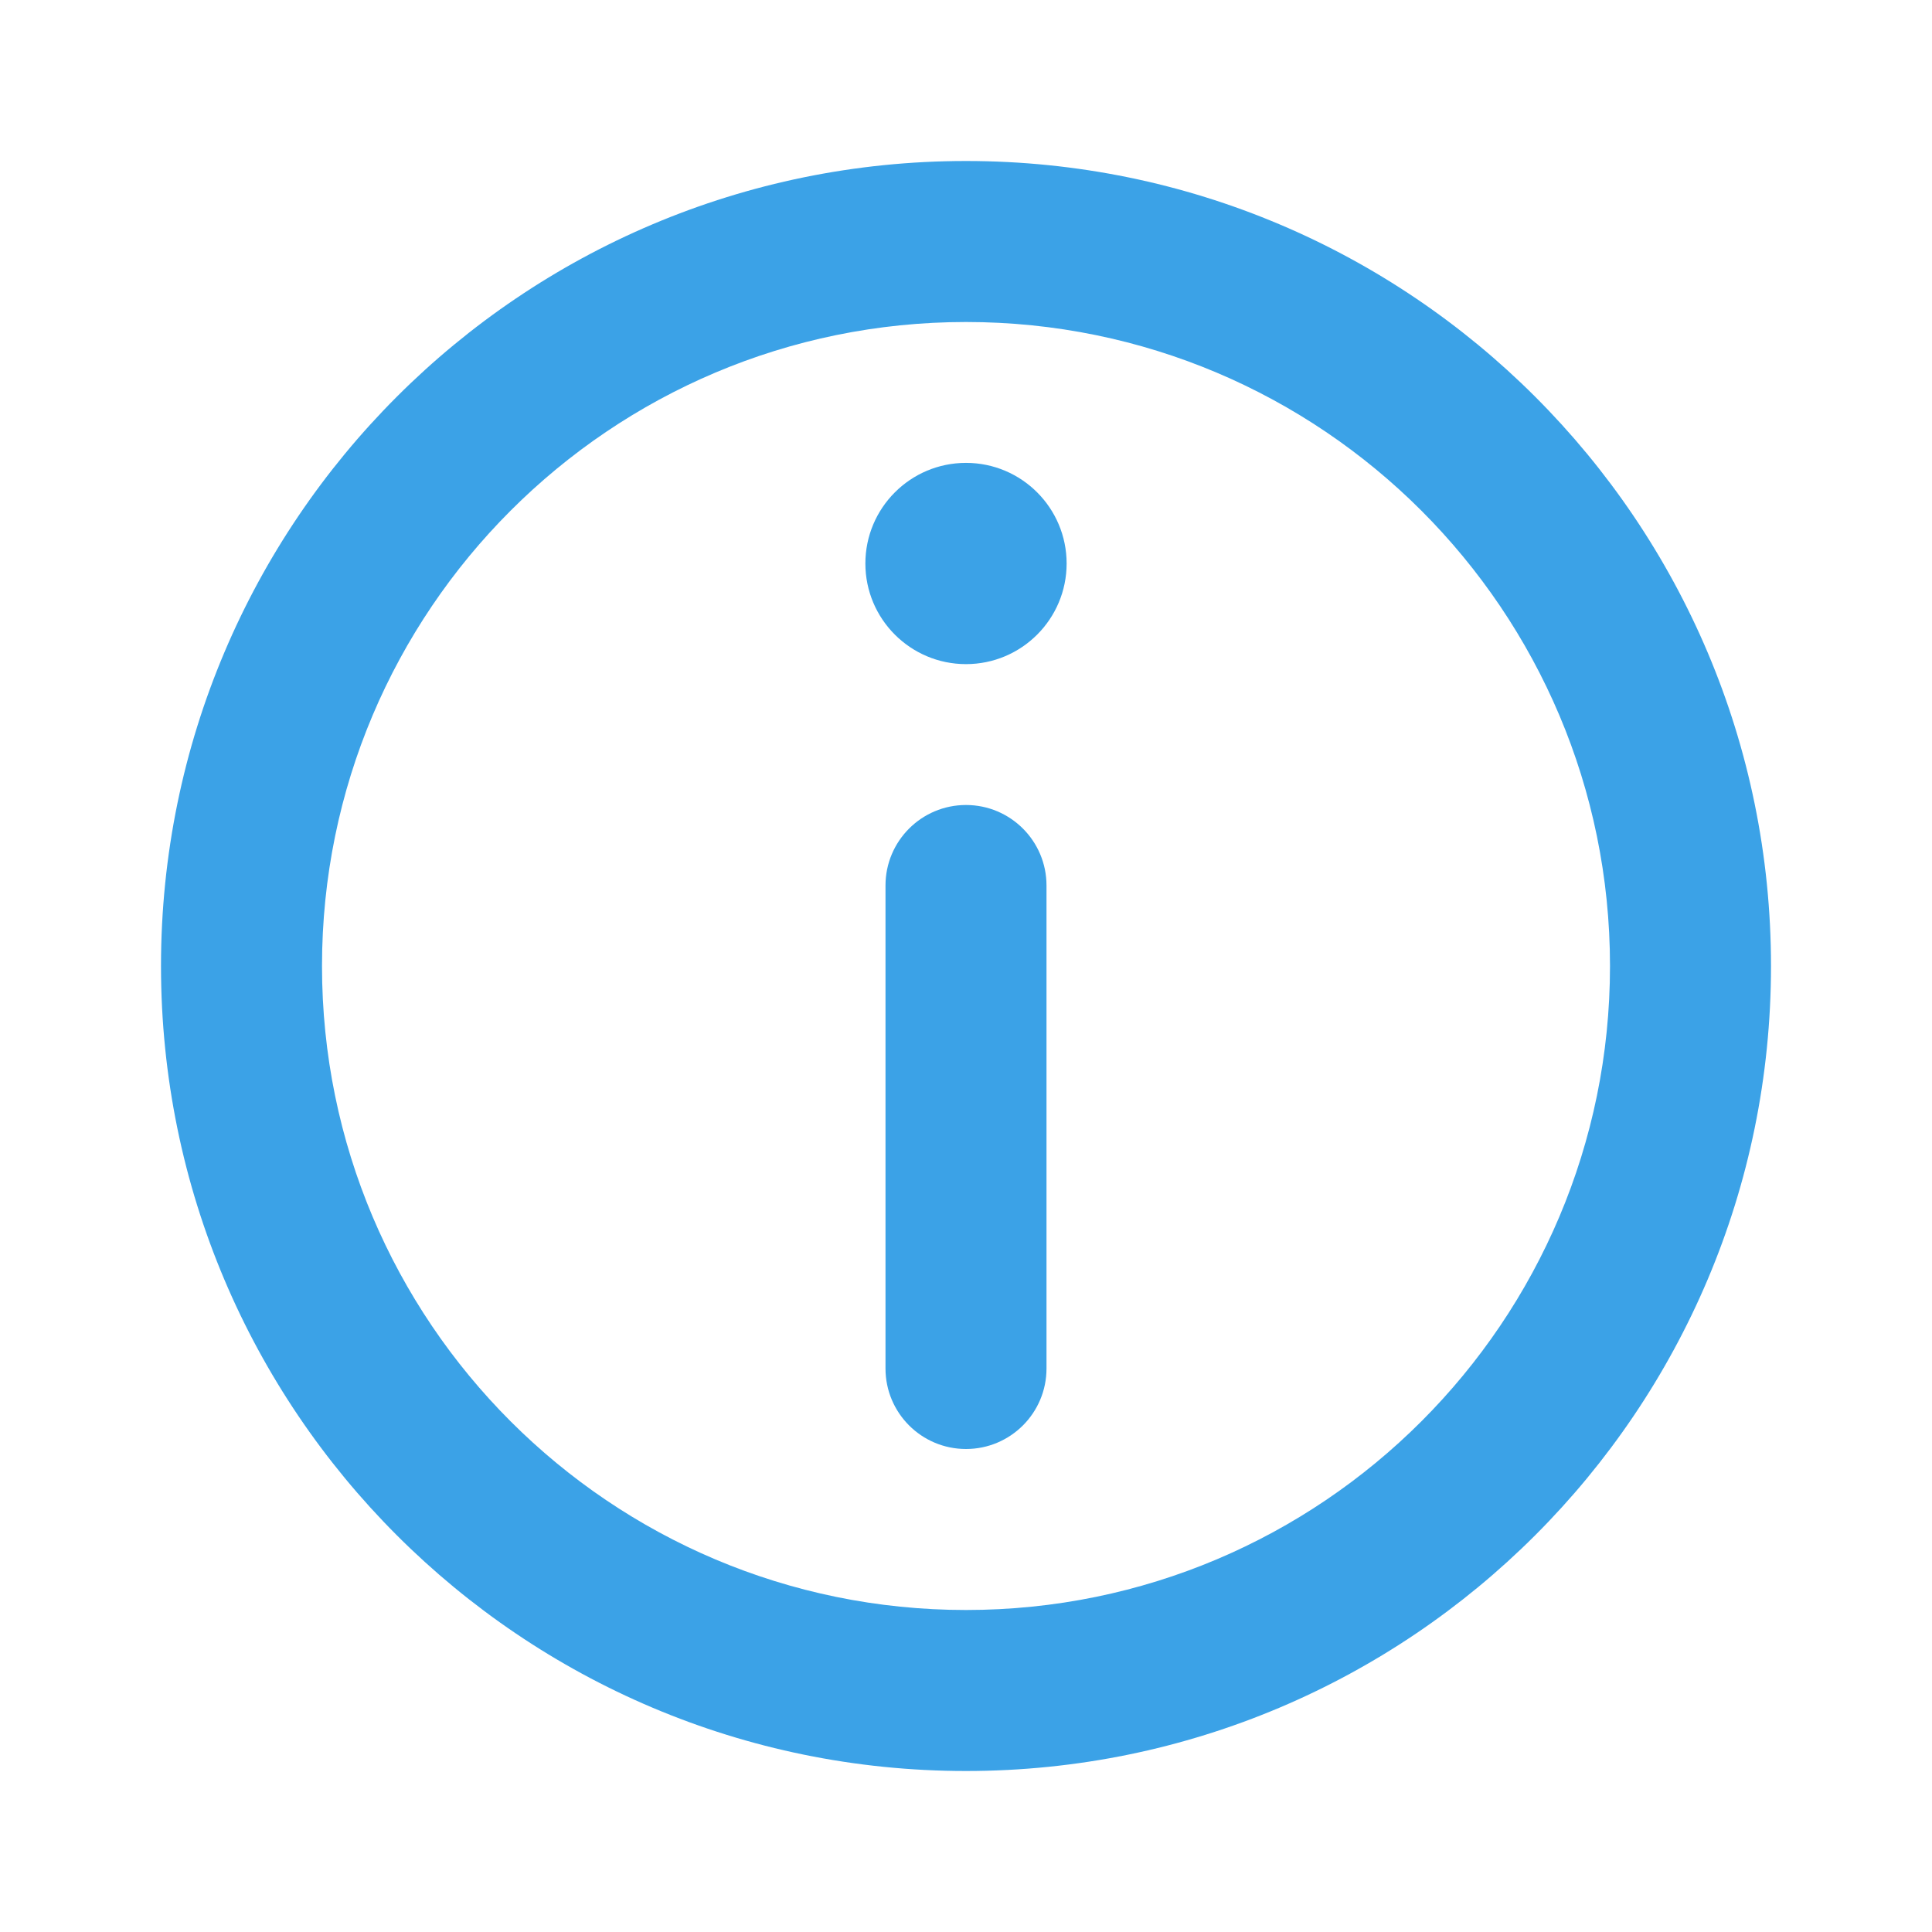
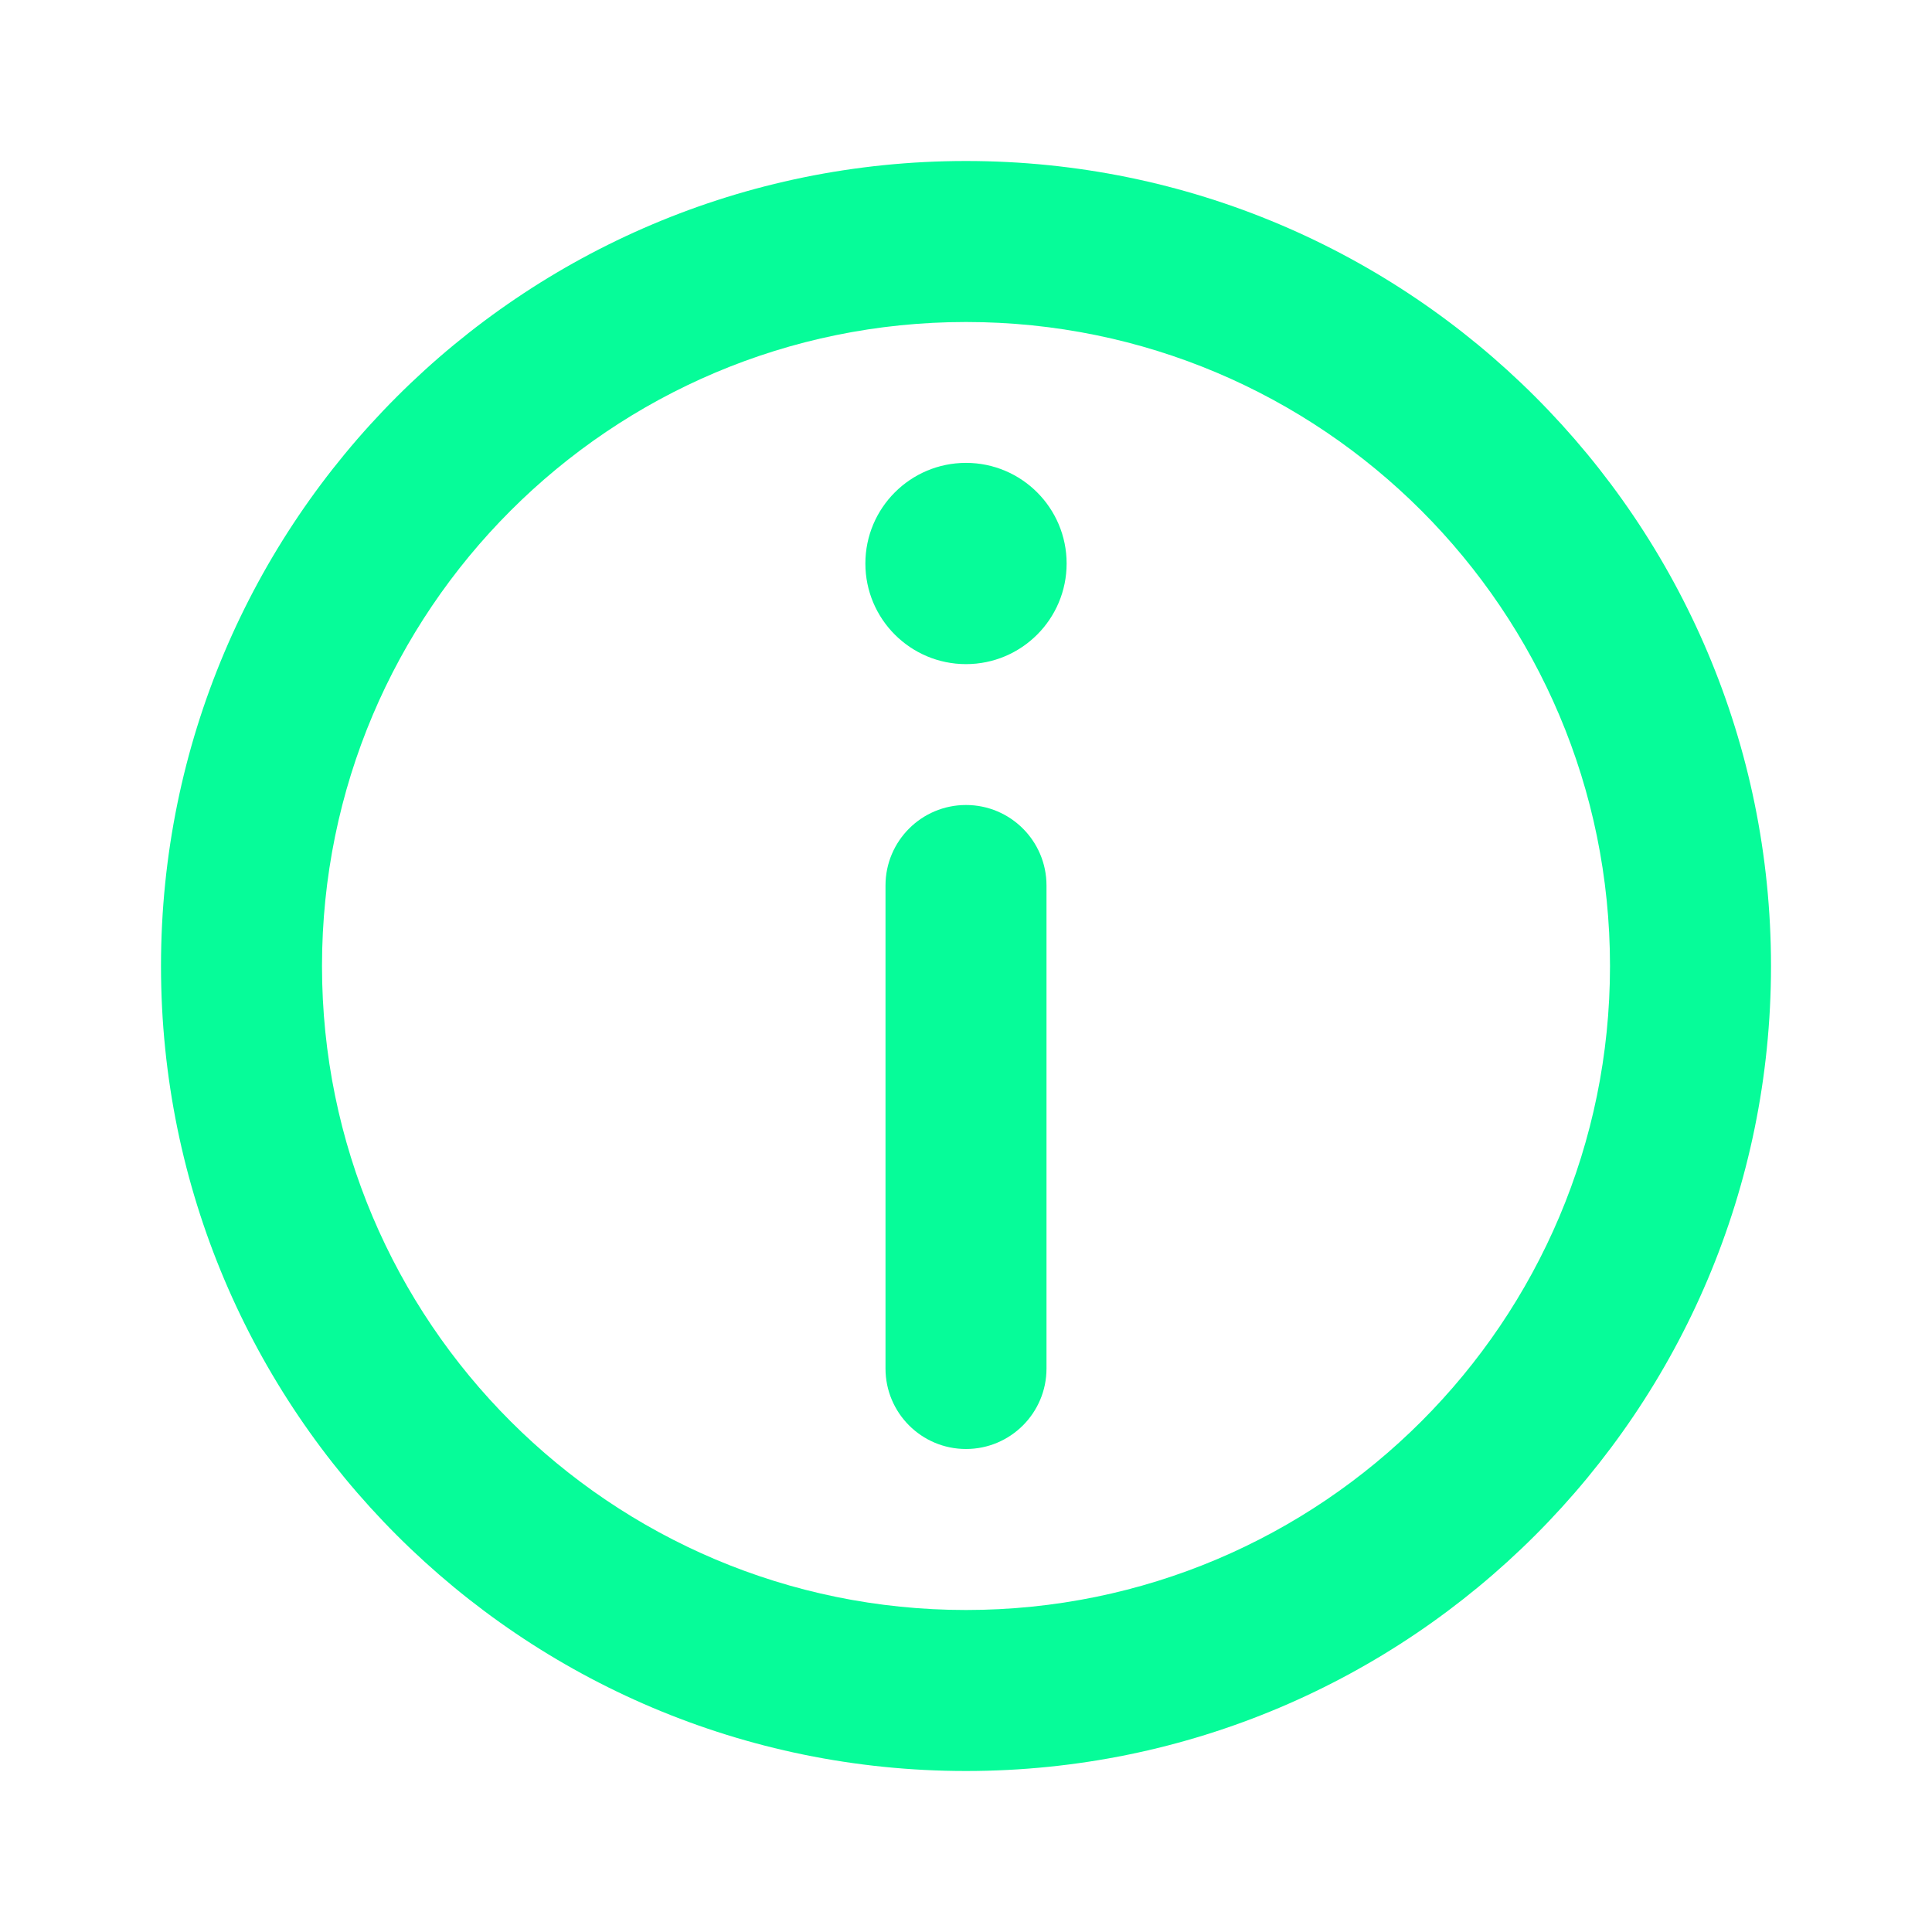
<svg xmlns="http://www.w3.org/2000/svg" width="24" height="24" viewBox="0 0 24 24" fill="none">
-   <rect x="11" y="10" width="2" height="8" rx="1" fill="#3BA2E7" />
-   <path d="M12 5.75C12.69 5.75 13.25 6.31 13.25 7C13.25 7.69 12.69 8.25 12 8.25C11.31 8.25 10.75 7.69 10.75 7C10.75 6.31 11.31 5.75 12 5.75Z" fill="#3BA2E7" />
-   <path fill-rule="evenodd" clip-rule="evenodd" d="M22 12C22 17.523 17.523 22 12 22C6.477 22 2 17.523 2 12C2 6.477 6.477 2 12 2C17.523 2 22 6.477 22 12ZM4 12C4 16.418 7.582 20 12 20C16.418 20 20 16.418 20 12C20 7.582 16.418 4 12 4C7.582 4 4 7.582 4 12Z" fill="#3BA2E7" />
+   <rect x="11" y="10" width="2" height="8" rx="1" fill="#06fc99" />
+   <path d="M12 5.75C12.69 5.75 13.25 6.31 13.25 7C13.25 7.69 12.69 8.25 12 8.25C11.31 8.25 10.75 7.69 10.75 7C10.75 6.31 11.31 5.75 12 5.75Z" fill="#06fc99" />
+   <path fill-rule="evenodd" clip-rule="evenodd" d="M22 12C22 17.523 17.523 22 12 22C6.477 22 2 17.523 2 12C2 6.477 6.477 2 12 2C17.523 2 22 6.477 22 12ZM4 12C4 16.418 7.582 20 12 20C16.418 20 20 16.418 20 12C20 7.582 16.418 4 12 4C7.582 4 4 7.582 4 12Z" fill="#06fc99" />
</svg>
